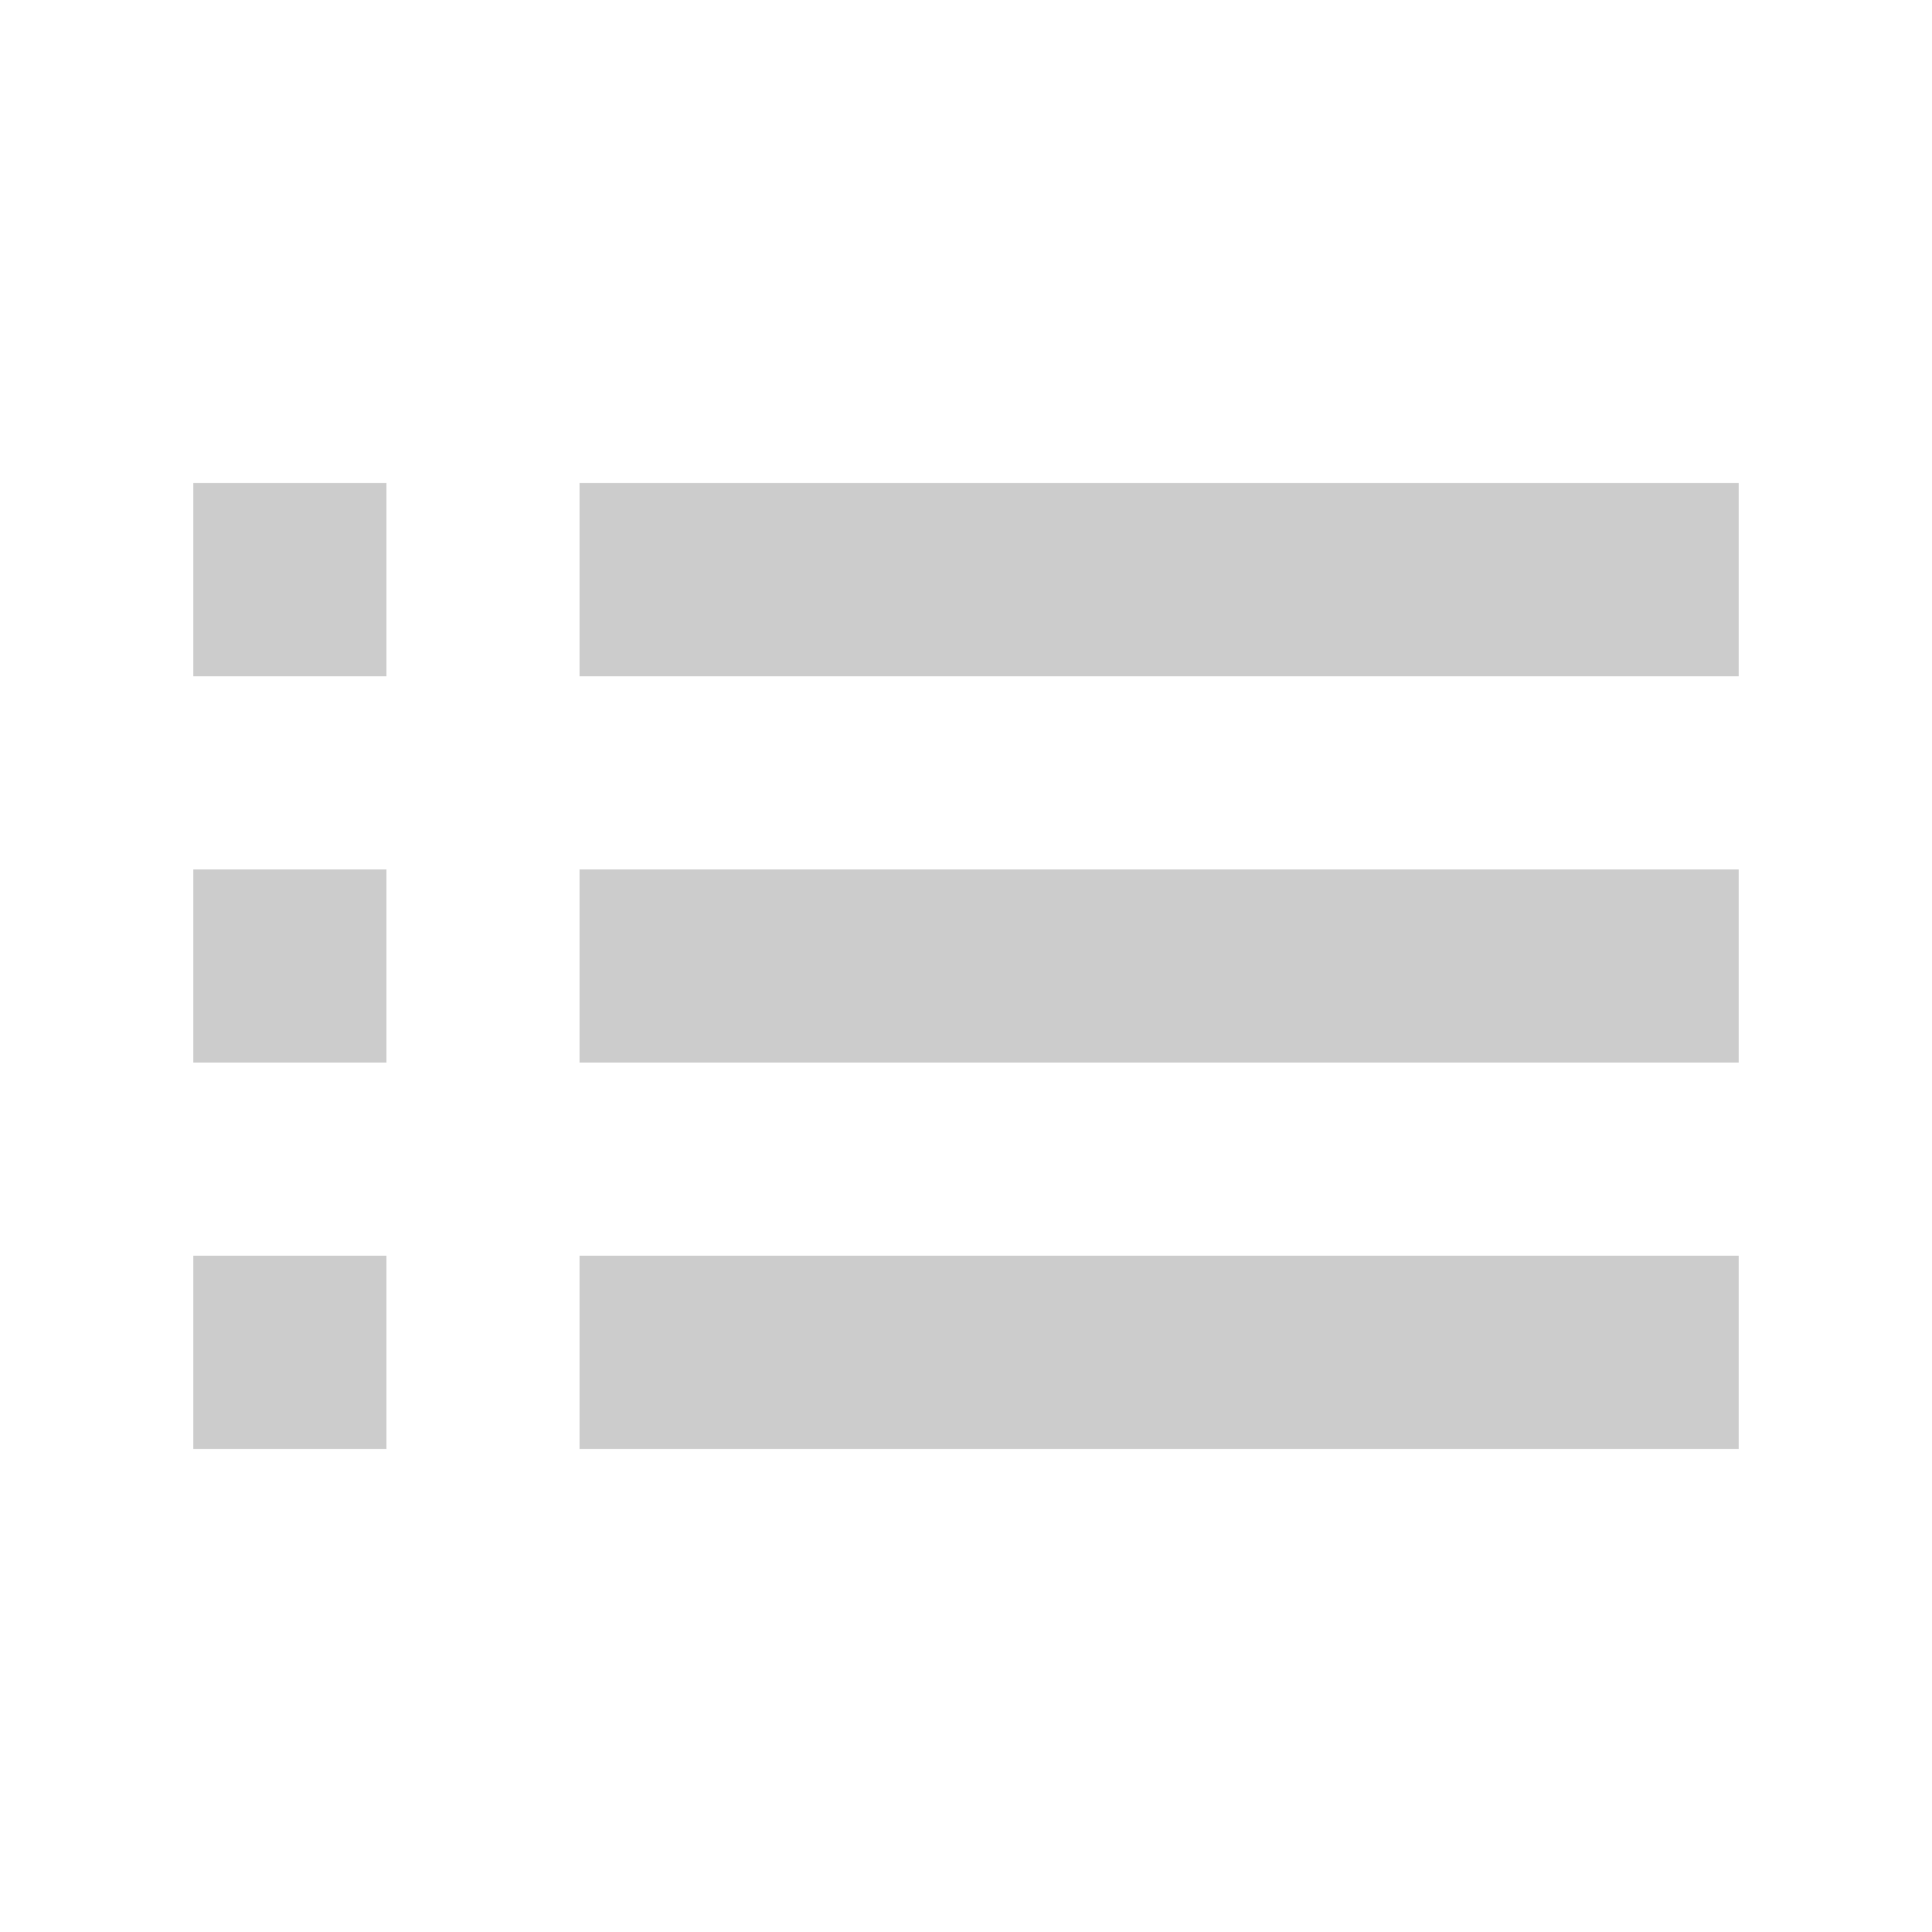
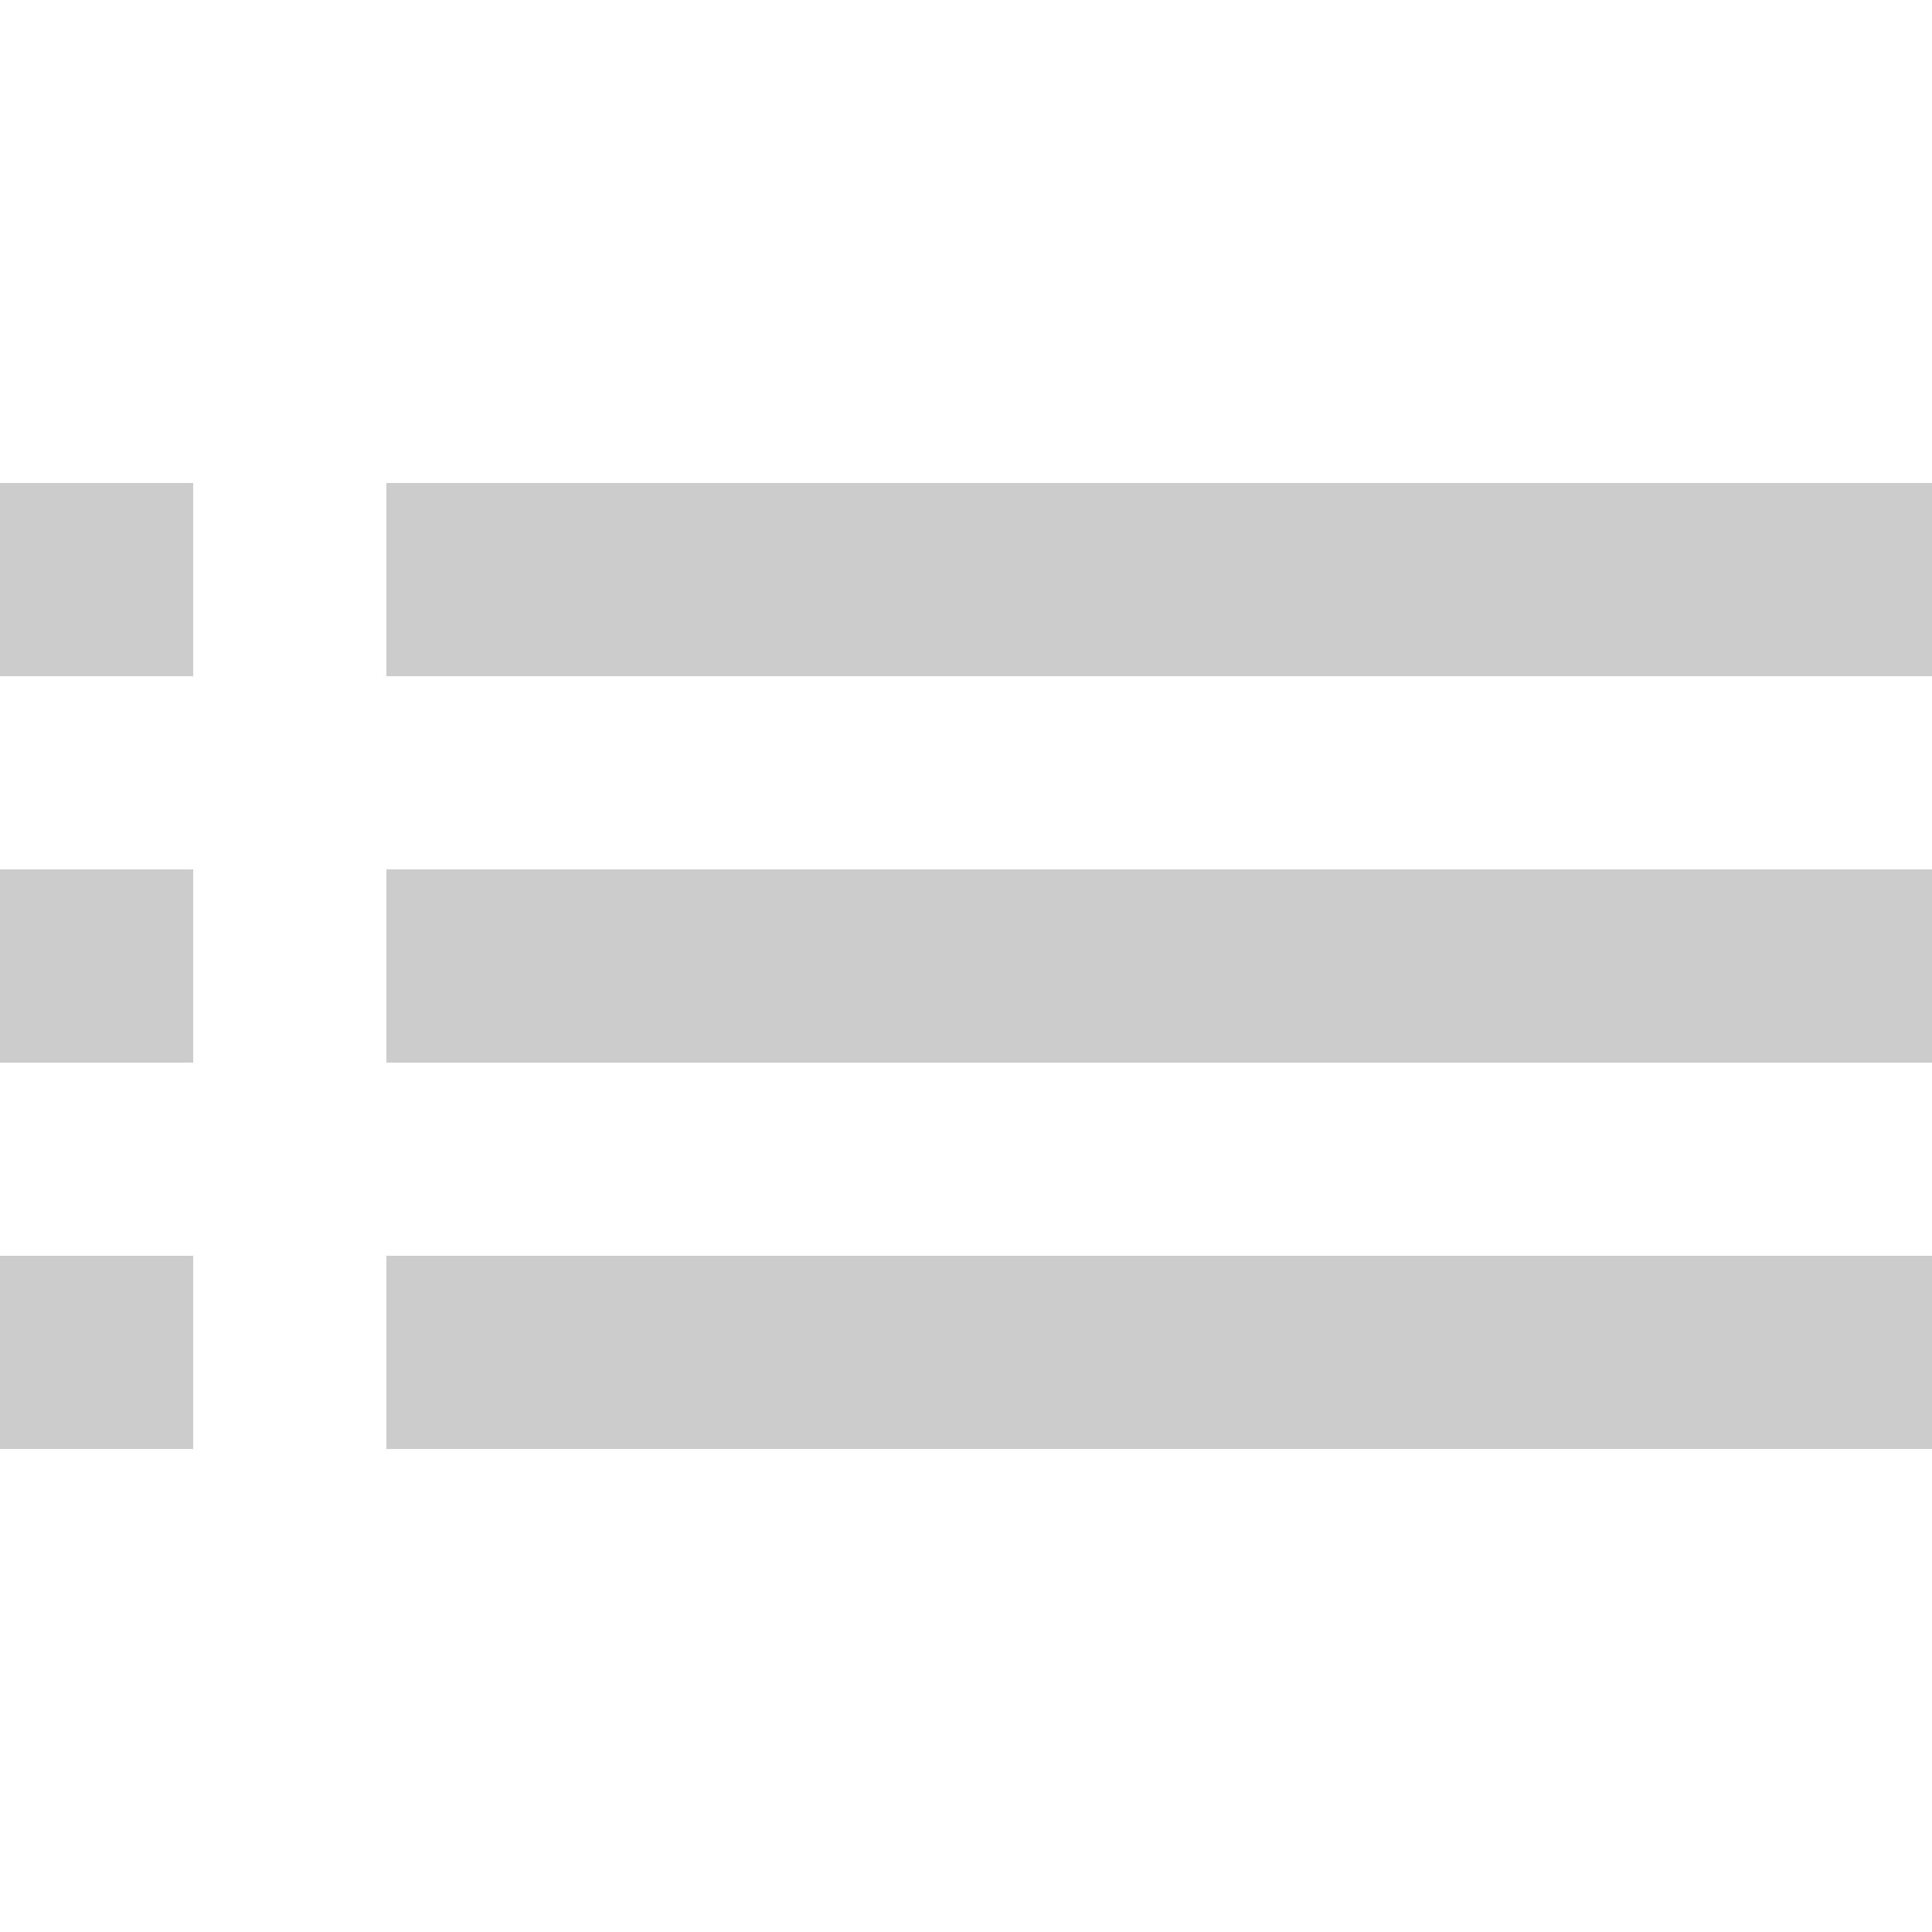
<svg xmlns="http://www.w3.org/2000/svg" width="100" height="100">
  <g opacity="0.2">
-     <line x1="10" y1="30" x2="20" y2="30" stroke-width="10" stroke="black" />
-     <line x1="30" y1="30" x2="90" y2="30" stroke-width="10" stroke="black" />
-     <line x1="10" y1="50" x2="20" y2="50" stroke-width="10" stroke="black" />
-     <line x1="30" y1="50" x2="90" y2="50" stroke-width="10" stroke="black" />
-     <line x1="10" y1="70" x2="20" y2="70" stroke-width="10" stroke="black" />
-     <line x1="30" y1="70" x2="90" y2="70" stroke-width="10" stroke="black" />
+     <line x1="0" y1="30" x2="10" y2="30" stroke-width="10" stroke="black" />
+     <line x1="20" y1="30" x2="100" y2="30" stroke-width="10" stroke="black" />
+     <line x1="0" y1="50" x2="10" y2="50" stroke-width="10" stroke="black" />
+     <line x1="20" y1="50" x2="100" y2="50" stroke-width="10" stroke="black" />
+     <line x1="0" y1="70" x2="10" y2="70" stroke-width="10" stroke="black" />
+     <line x1="20" y1="70" x2="100" y2="70" stroke-width="10" stroke="black" />
  </g>
</svg>
